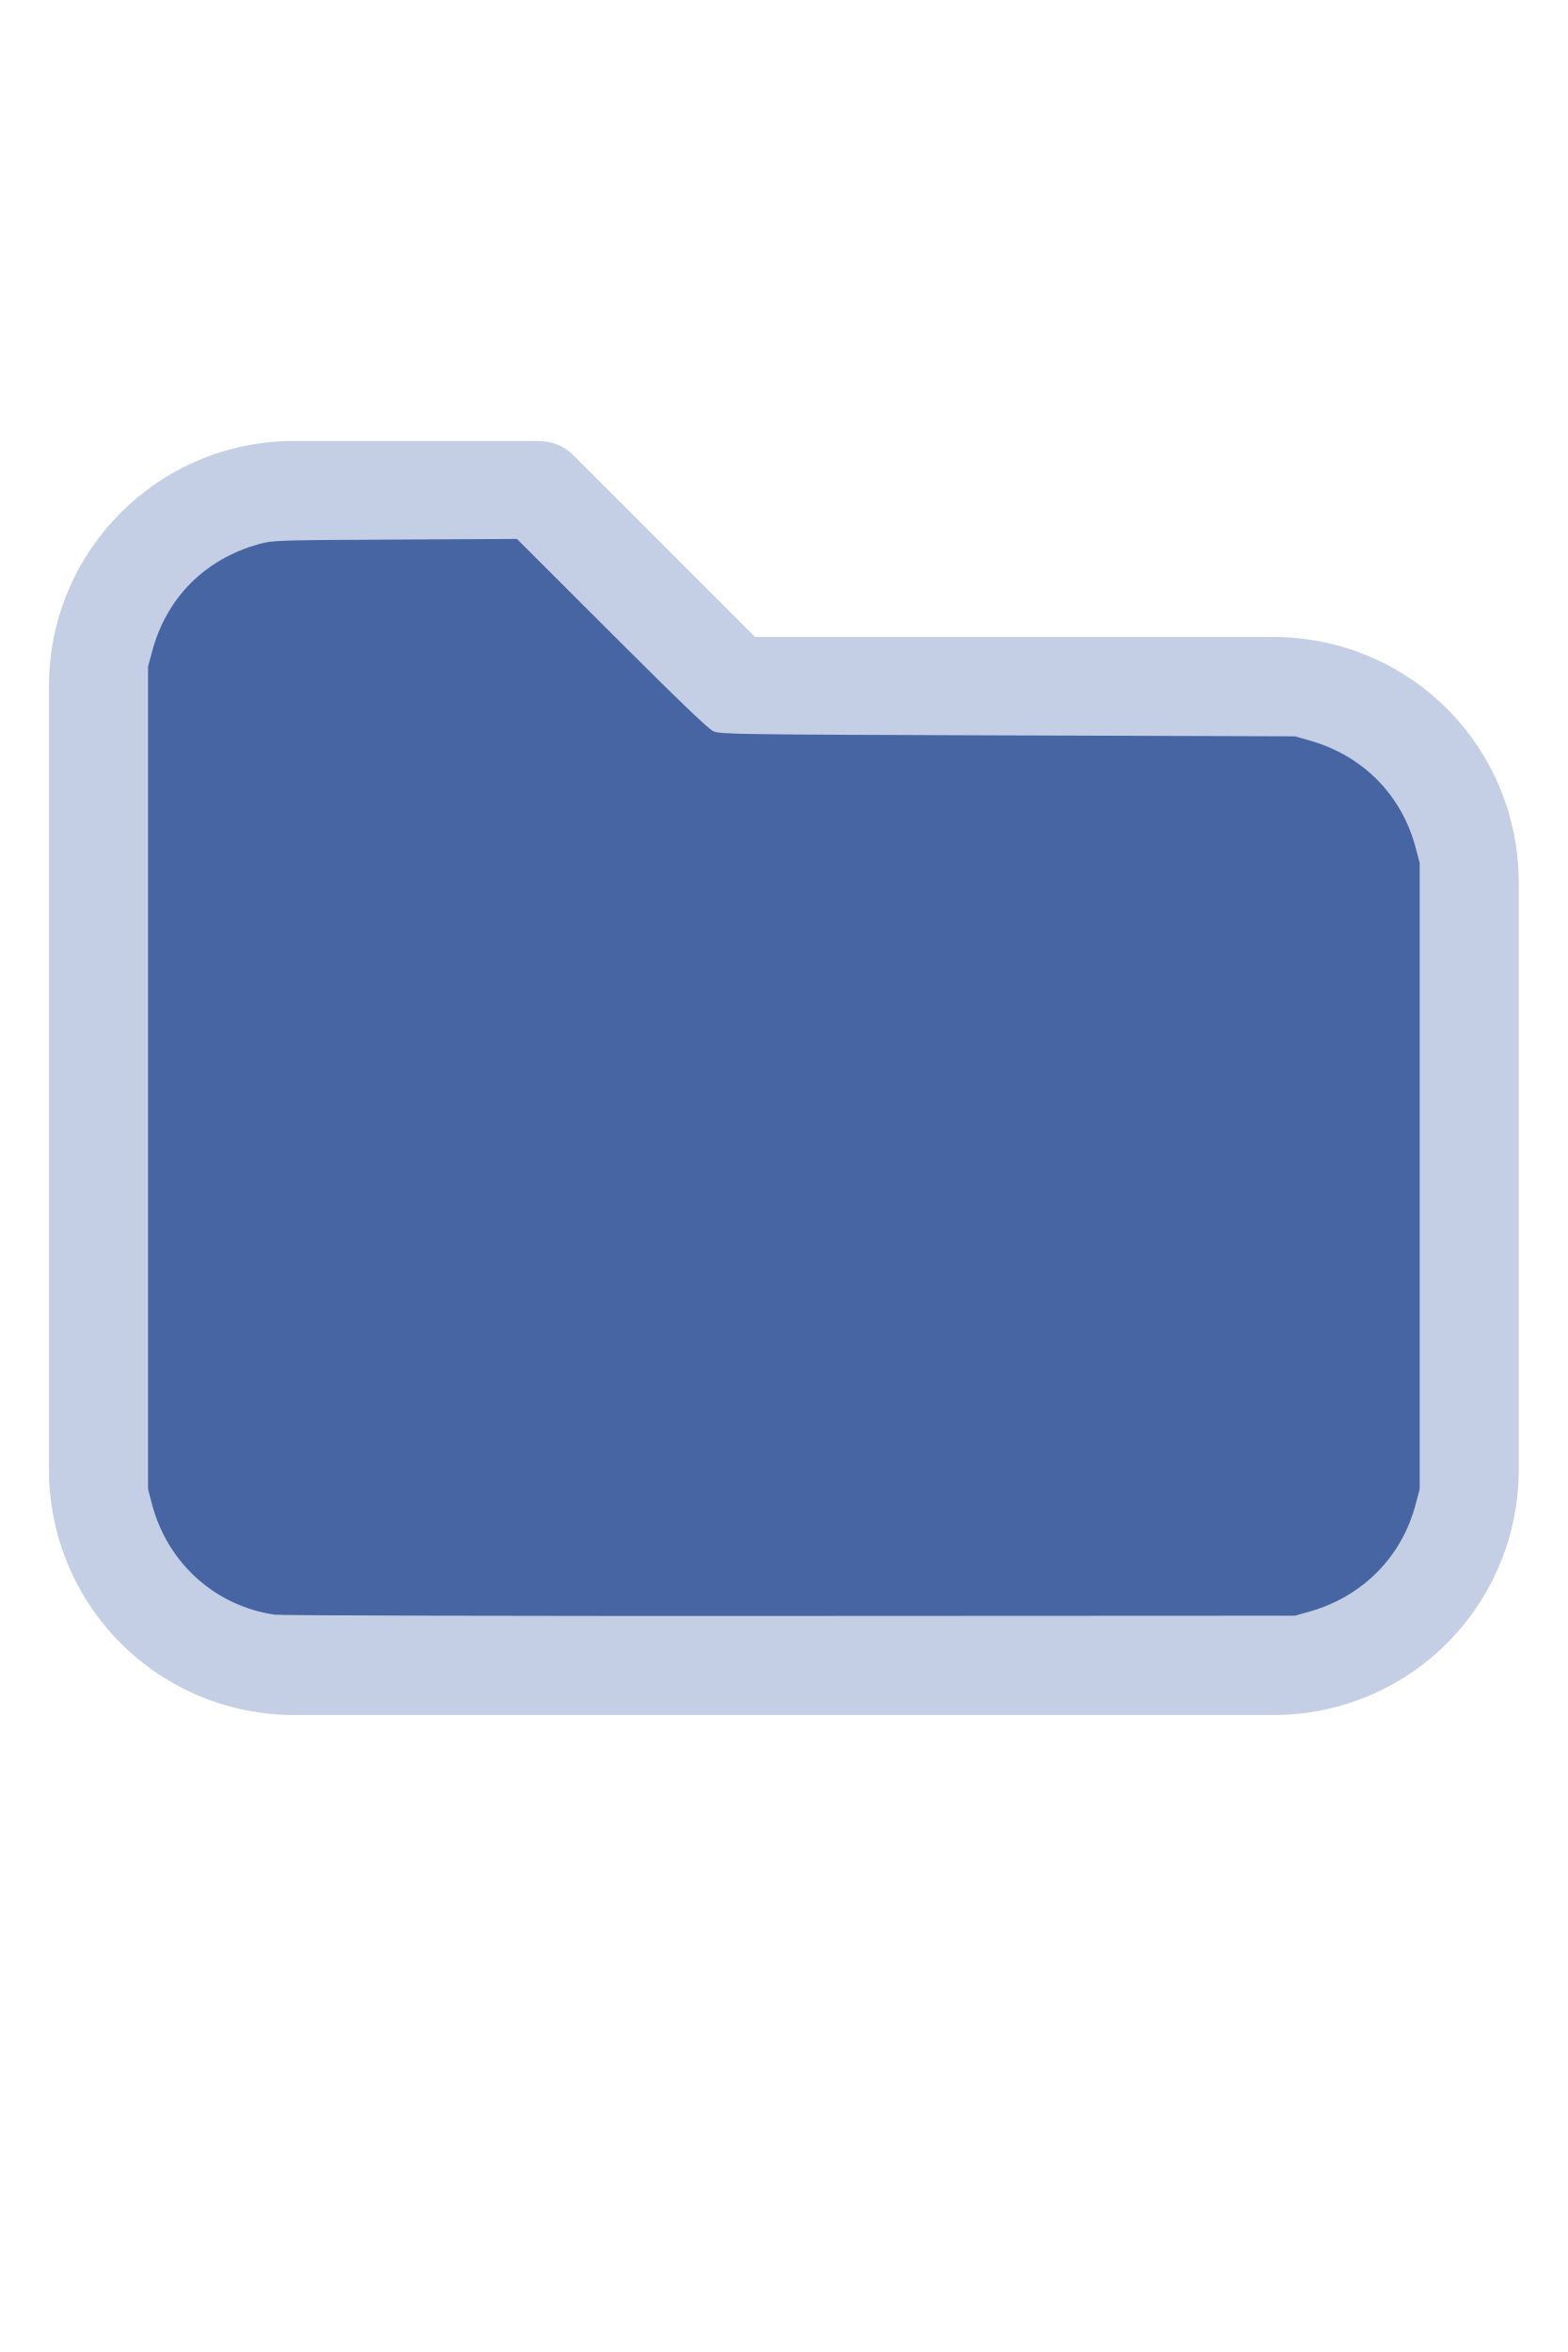
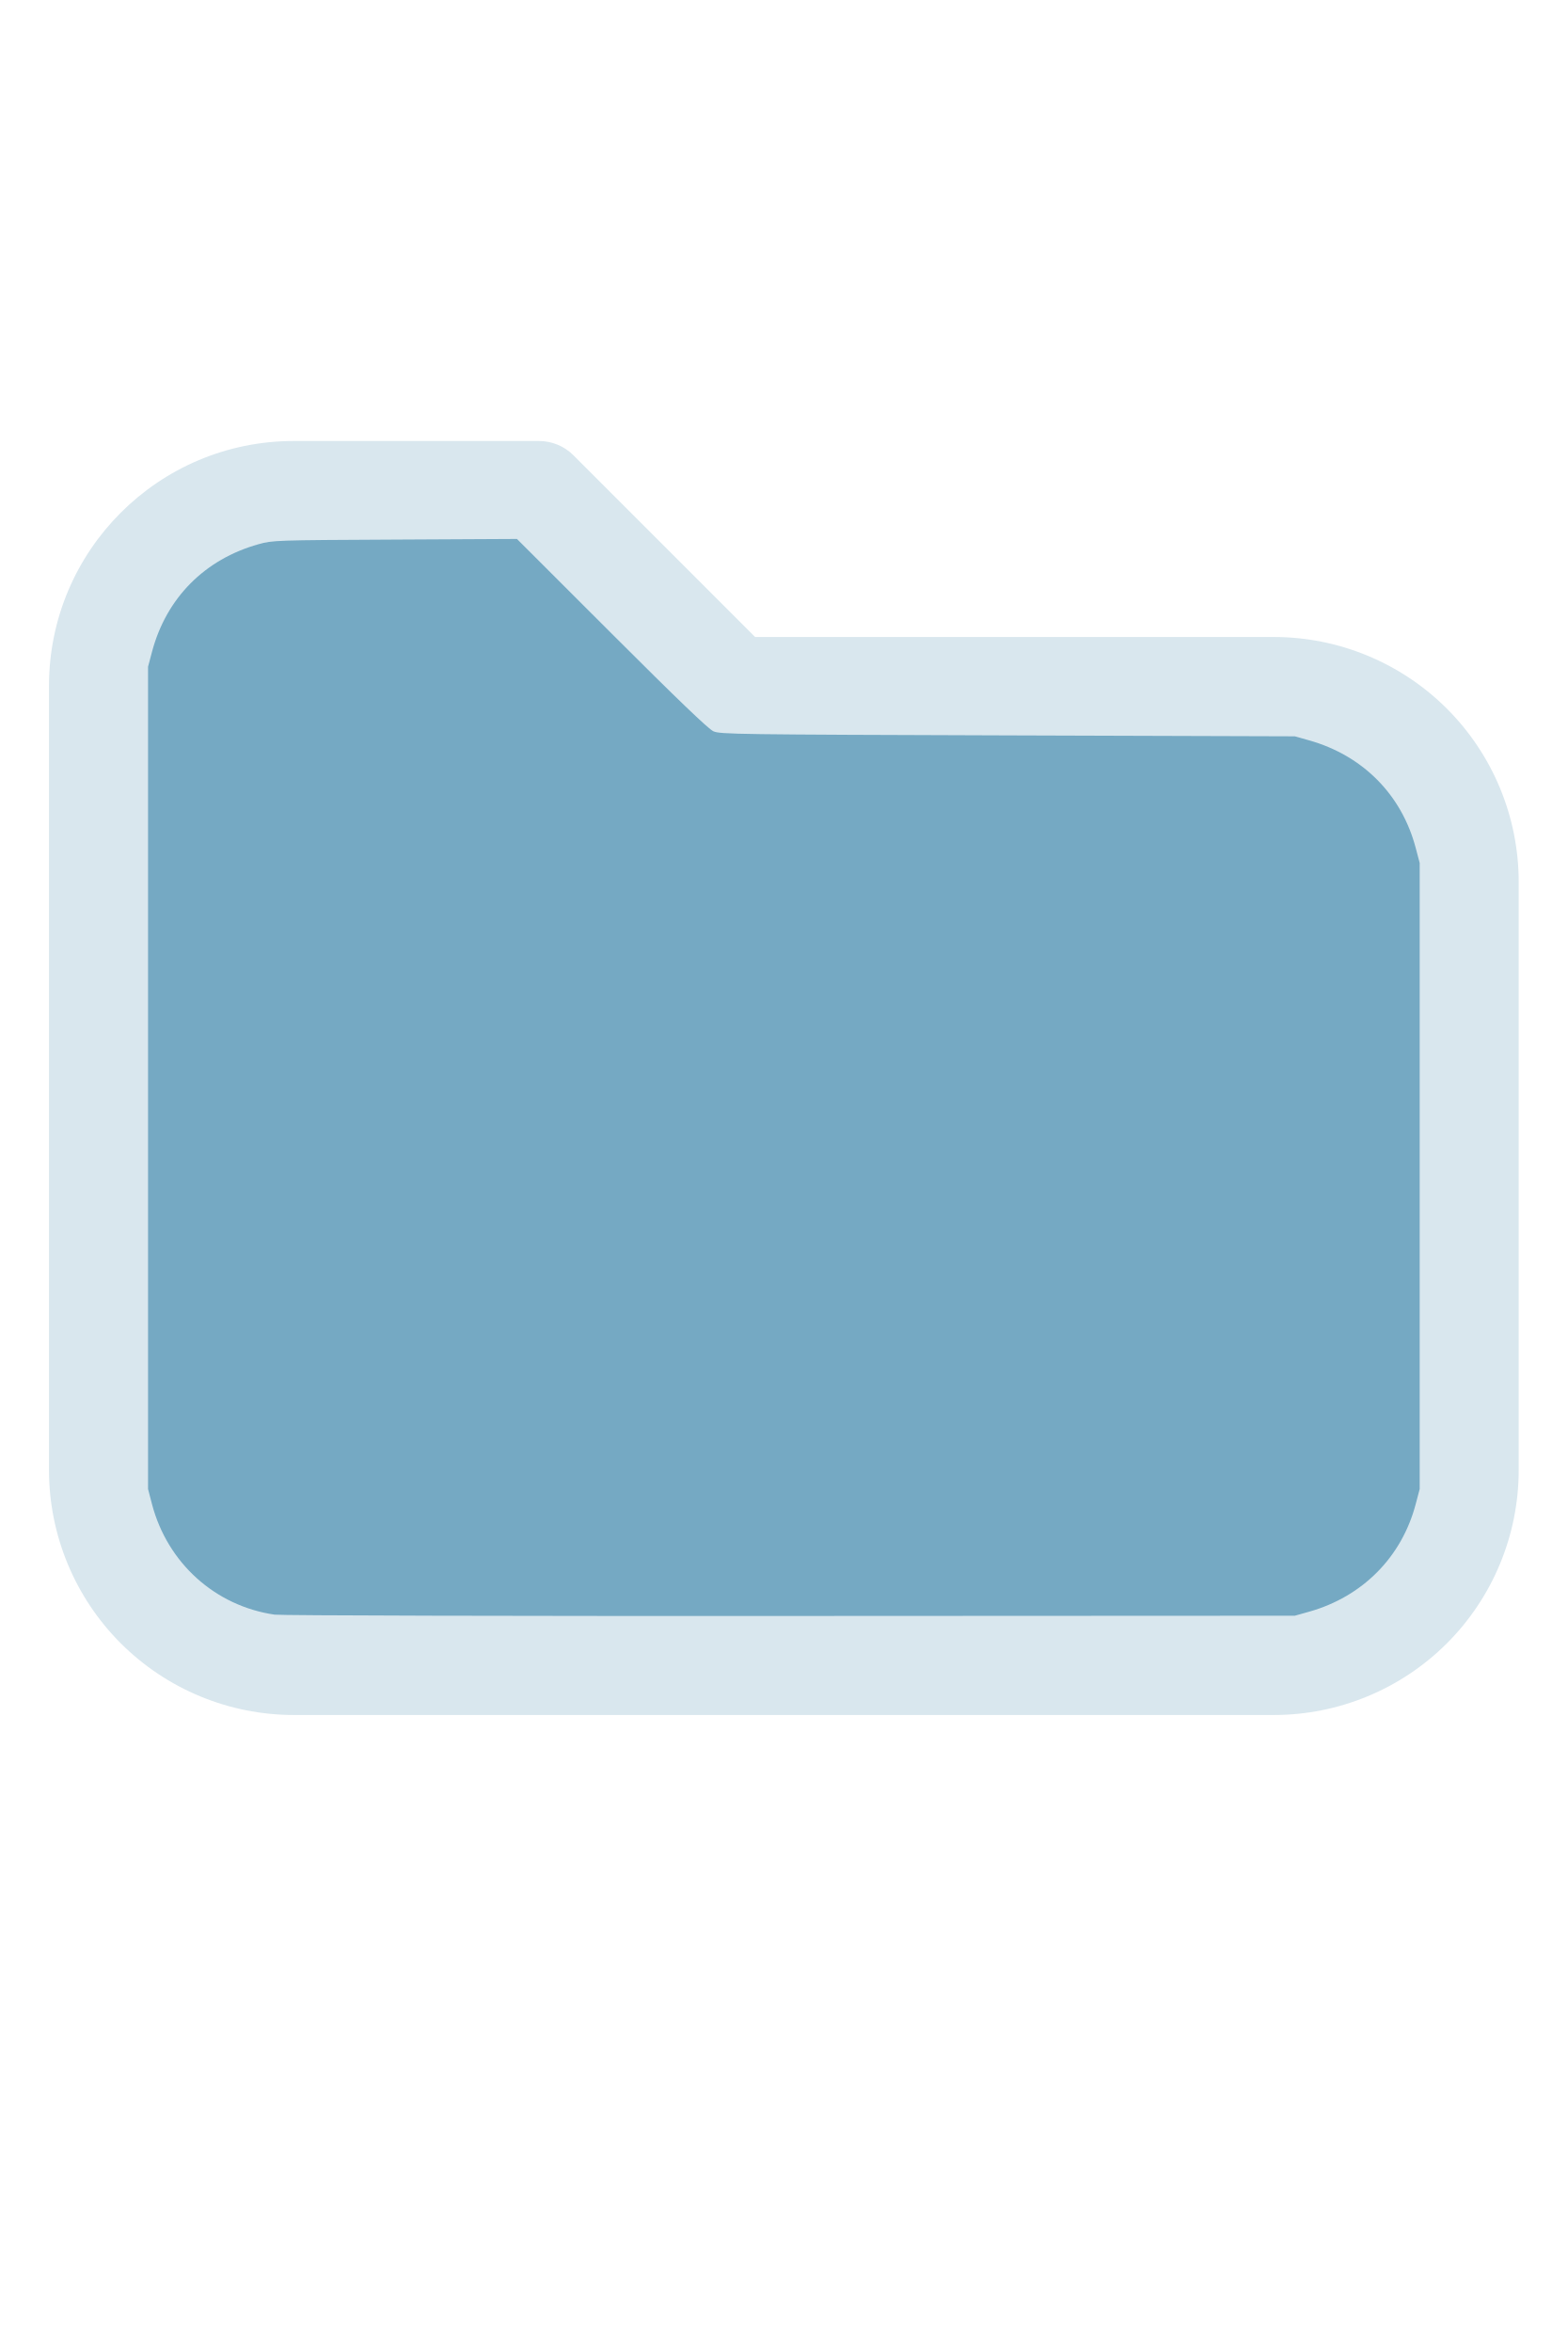
<svg xmlns="http://www.w3.org/2000/svg" version="1.1" width="16" height="24" viewBox="0 0 32 32" xml:space="preserve">
-   <g style="fill:#C4CFE5;">
+   <g style="fill:#D9E7EE;">
    <path d="M1,5.998l-0,16.002c-0,1.326 0.527,2.598 1.464,3.536c0.938,0.937 2.21,1.464 3.536,1.464c5.322,0 14.678,-0 20,0c1.326,0 2.598,-0.527 3.536,-1.464c0.937,-0.938 1.464,-2.21 1.464,-3.536c0,-3.486 0,-8.514 0,-12c0,-1.326 -0.527,-2.598 -1.464,-3.536c-0.938,-0.937 -2.21,-1.464 -3.536,-1.464c-0,0 -10.586,0 -10.586,0c0,-0 -3.707,-3.707 -3.707,-3.707c-0.187,-0.188 -0.442,-0.293 -0.707,-0.293l-5.002,0c-2.76,0 -4.998,2.238 -4.998,4.998Zm2,-0l-0,16.002c-0,0.796 0.316,1.559 0.879,2.121c0.562,0.563 1.325,0.879 2.121,0.879l20,0c0.796,0 1.559,-0.316 2.121,-0.879c0.563,-0.562 0.879,-1.325 0.879,-2.121c0,-3.486 0,-8.514 0,-12c0,-0.796 -0.316,-1.559 -0.879,-2.121c-0.562,-0.563 -1.325,-0.879 -2.121,-0.879c-7.738,0 -11,0 -11,0c-0.265,0 -0.52,-0.105 -0.707,-0.293c-0,0 -3.707,-3.707 -3.707,-3.707c-0,0 -4.588,0 -4.588,0c-1.656,0 -2.998,1.342 -2.998,2.998Z" />
  </g>
-   <g style="fill:#4665A2;stroke-width:0;">
+   <g style="fill:#75A9C3;stroke-width:0;">
    <path d="M 5.606,24.952 C 4.392,24.775 3.42,23.9 3.103,22.699 L 3.022,22.389 V 13.998 5.606 L 3.104,5.298 C 3.396,4.203 4.18,3.412 5.279,3.106 5.565,3.026 5.615,3.024 8.061,3.012 l 2.491,-0.013 1.932,1.93 c 1.344,1.343 1.976,1.95 2.078,1.995 0.137,0.062 0.474,0.066 6.007,0.084 l 5.861,0.019 0.291,0.082 c 1.095,0.308 1.89,1.109 2.176,2.193 l 0.082,0.309 V 16 22.389 l -0.082,0.309 c -0.284,1.079 -1.086,1.888 -2.176,2.194 l -0.291,0.082 -10.303,0.005 c -5.7,0.003 -10.4,-0.009 -10.521,-0.027 z" />
  </g>
</svg>
